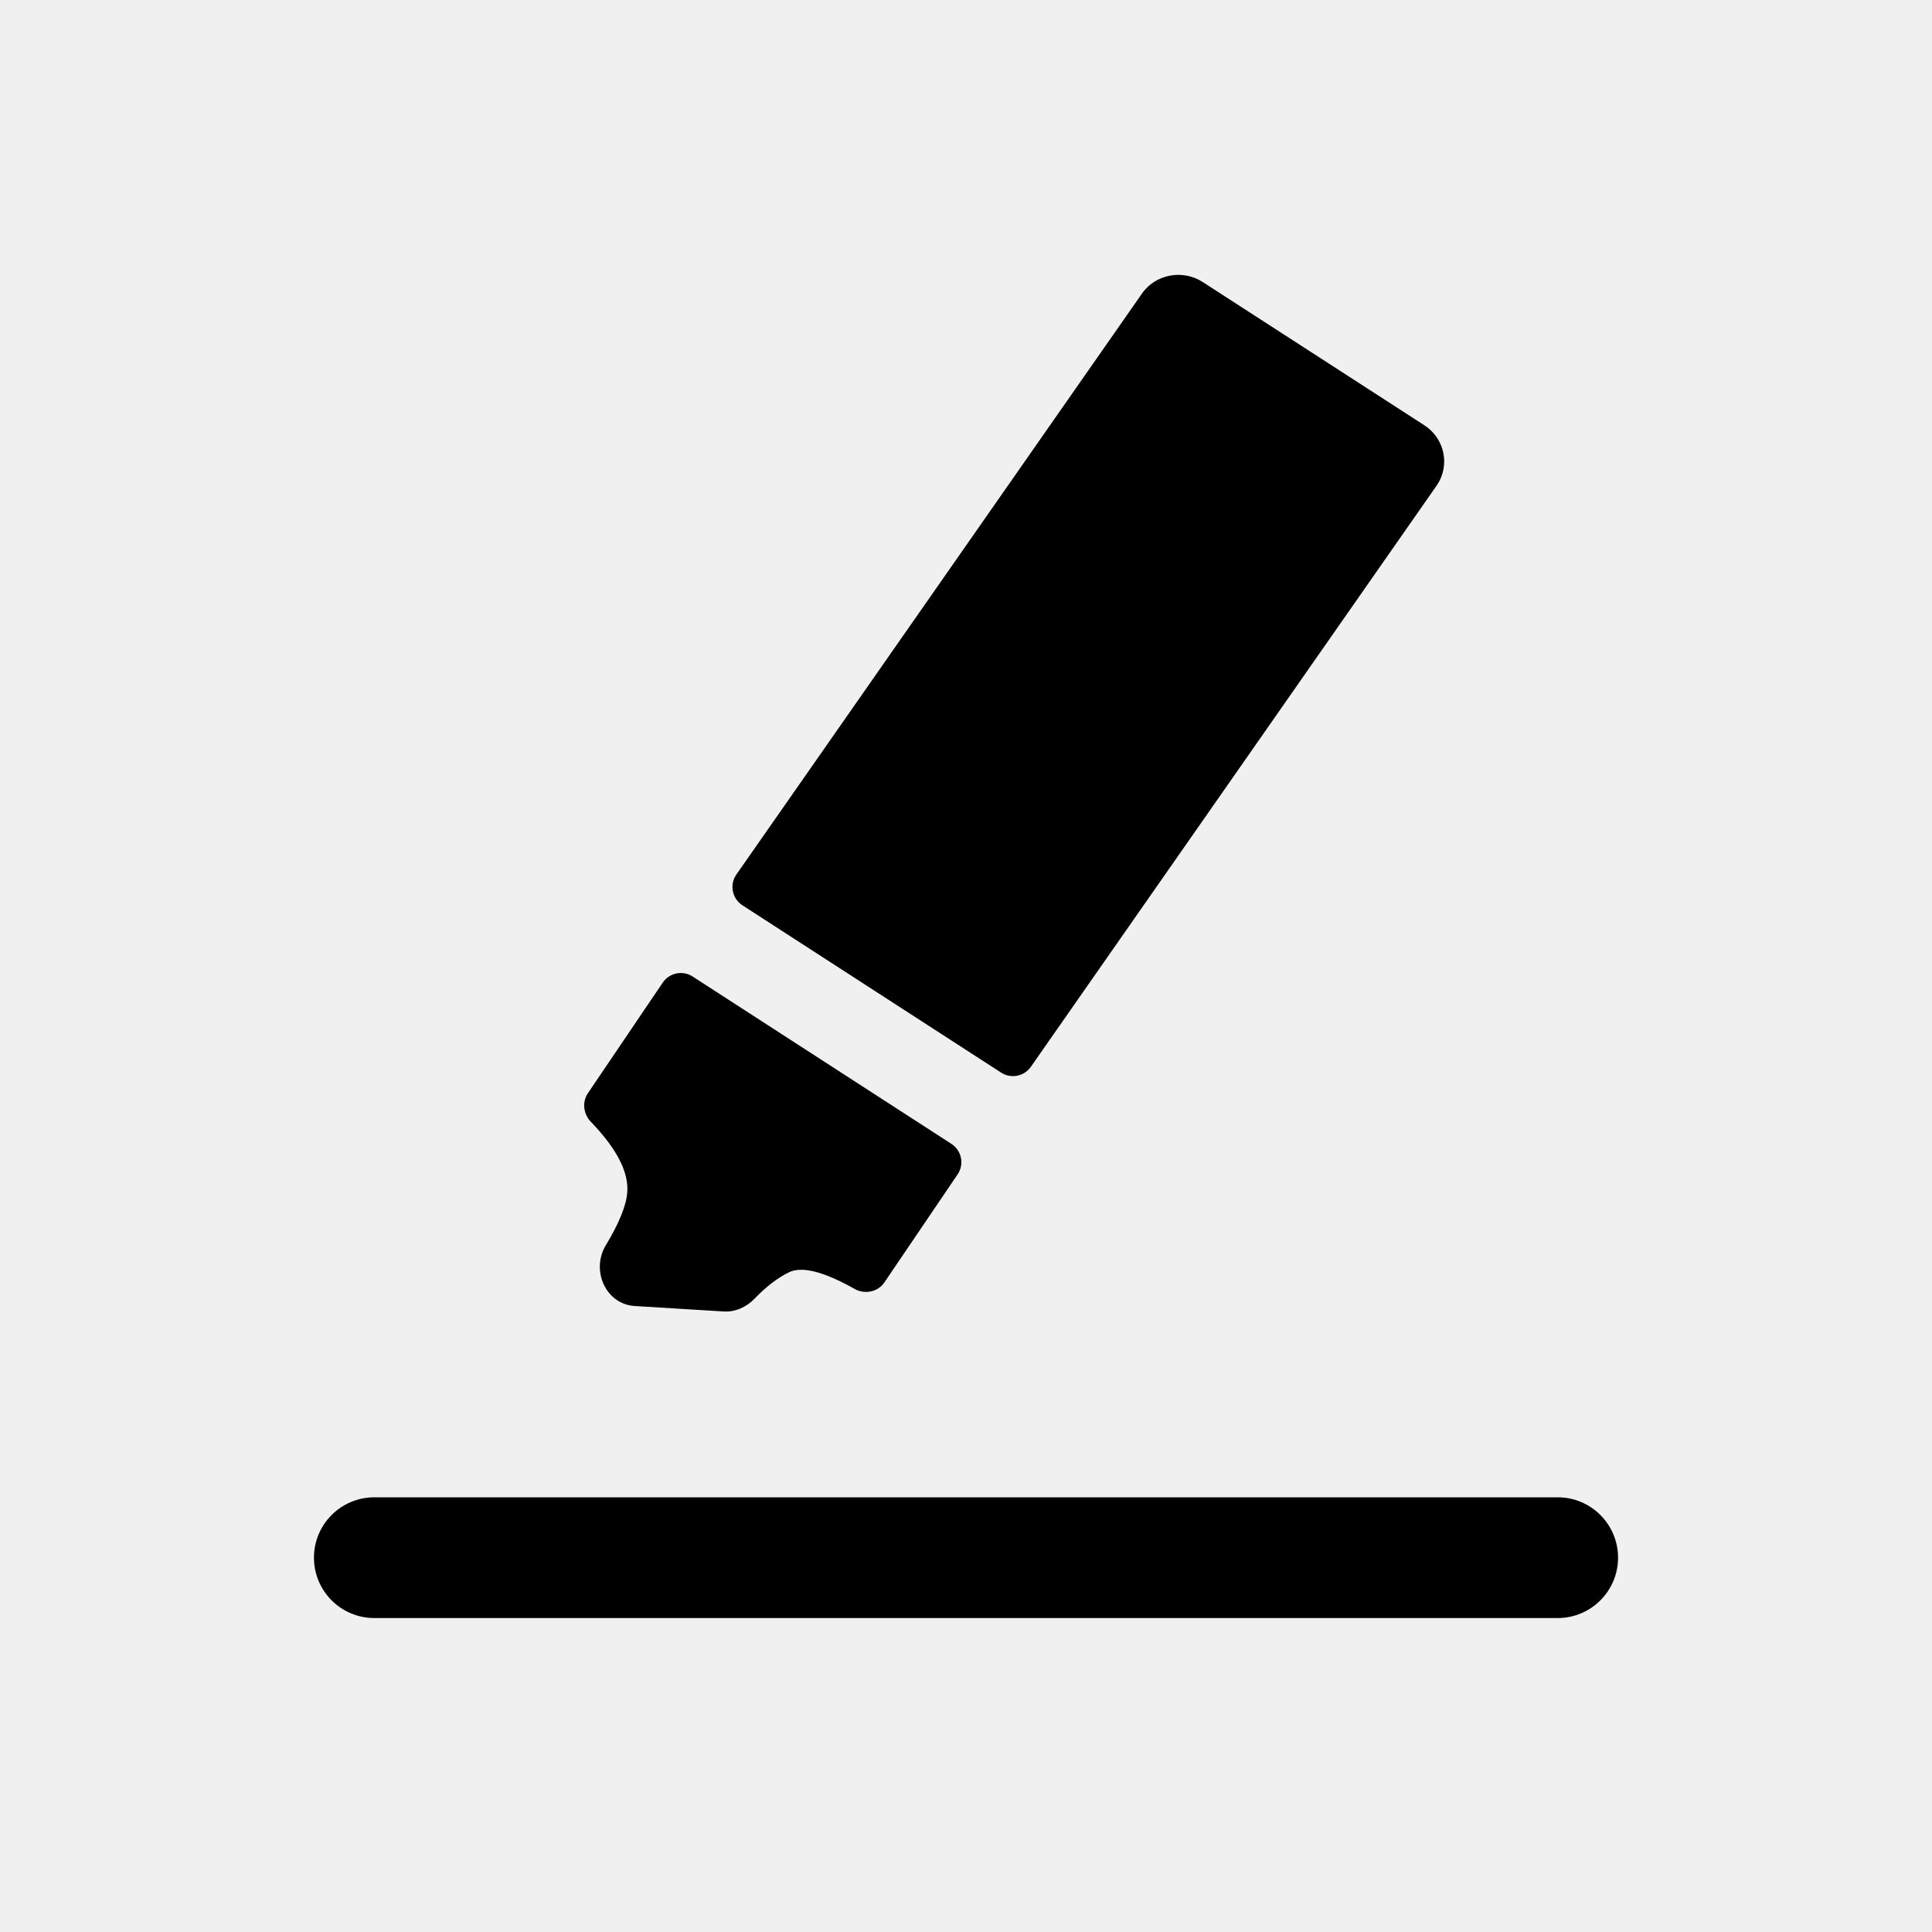
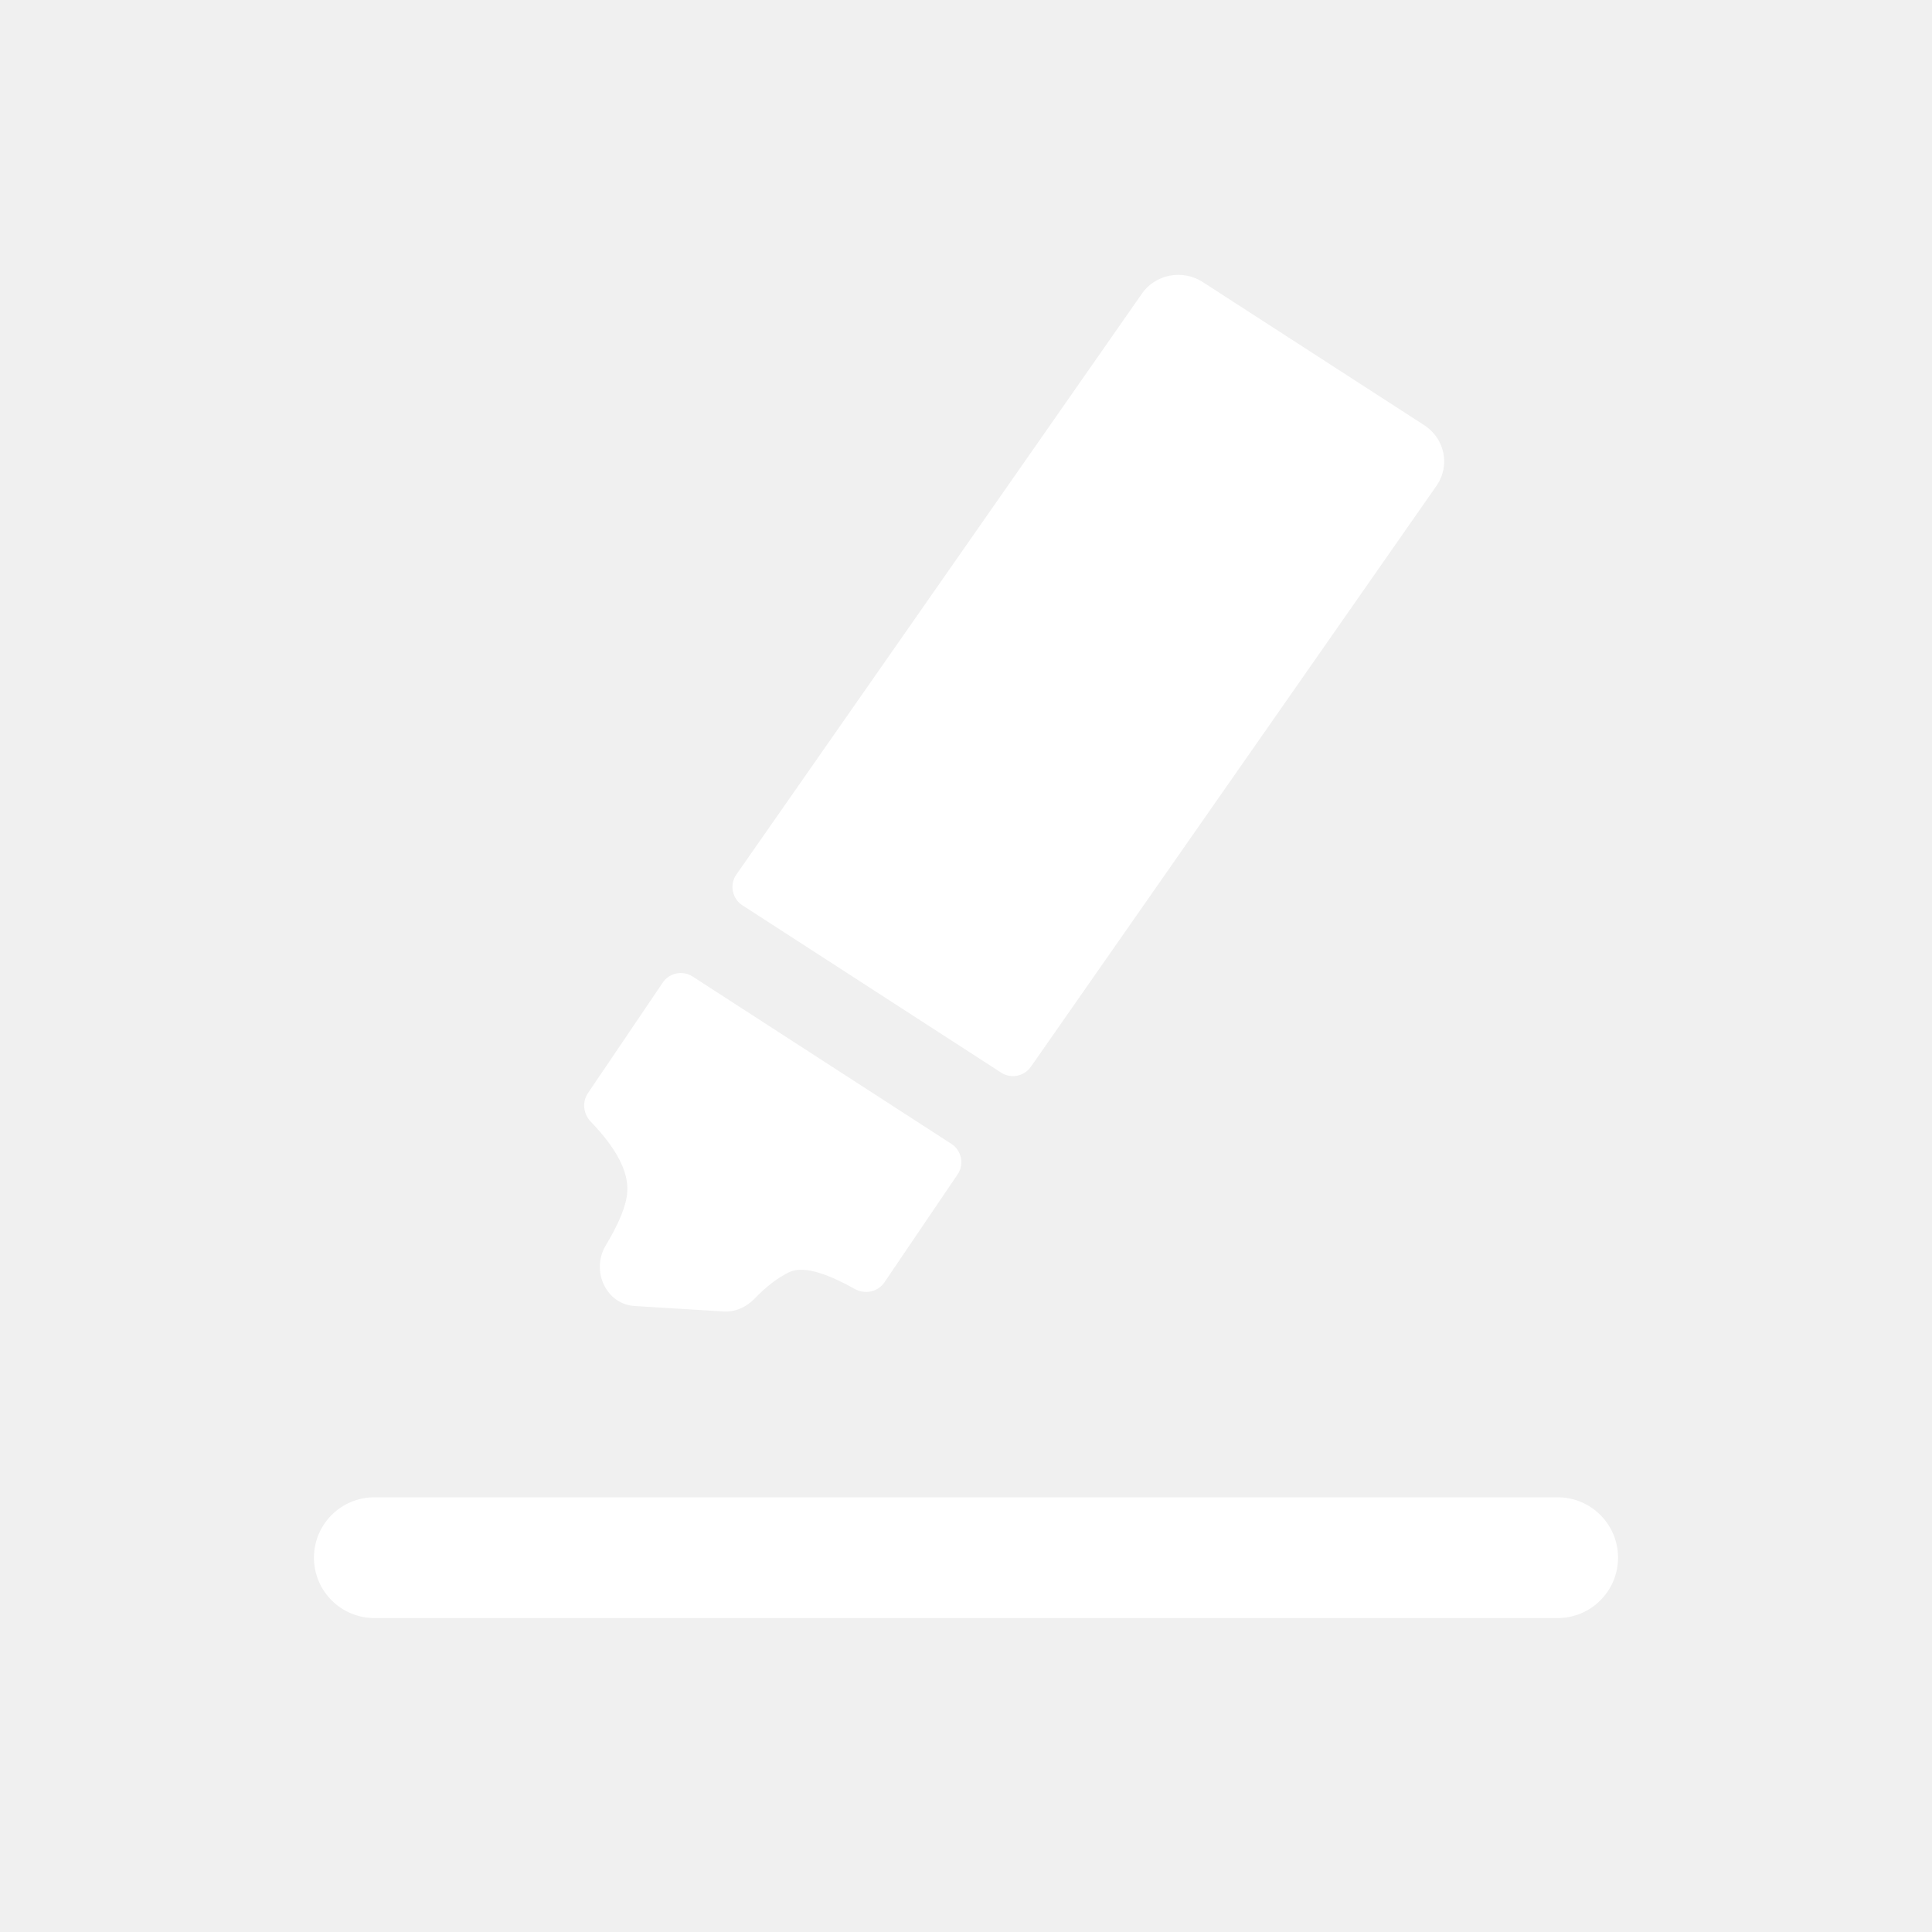
<svg xmlns="http://www.w3.org/2000/svg" width="16" height="16" viewBox="0 0 16 16" fill="none">
-   <path d="M11.796 3.522L9.961 2.336C9.793 2.227 9.565 2.271 9.454 2.436L6.098 7.243C6.04 7.326 6.063 7.442 6.148 7.497L8.291 8.883C8.373 8.936 8.481 8.914 8.537 8.835L11.9 4.018C12.011 3.853 11.964 3.631 11.796 3.522Z" fill="black" />
-   <path d="M7.931 9.725C7.987 9.642 7.964 9.528 7.879 9.473L5.736 8.087C5.654 8.034 5.544 8.056 5.489 8.137L4.869 9.053C4.819 9.127 4.831 9.226 4.893 9.29C5.105 9.51 5.206 9.703 5.195 9.87C5.188 9.981 5.128 10.129 5.017 10.313C4.892 10.52 5.016 10.802 5.258 10.816L5.993 10.861C6.089 10.867 6.181 10.825 6.248 10.756C6.344 10.656 6.44 10.582 6.533 10.537C6.64 10.484 6.821 10.53 7.077 10.674C7.162 10.722 7.271 10.7 7.325 10.619L7.931 9.725Z" fill="black" />
-   <path d="M3.1 12.4C2.824 12.4 2.6 12.624 2.6 12.9C2.6 13.176 2.824 13.4 3.1 13.4H12.9C13.176 13.4 13.4 13.176 13.4 12.9C13.4 12.624 13.176 12.4 12.9 12.4H3.1Z" fill="black" />
+   <path d="M11.796 3.522L9.961 2.336C9.793 2.227 9.565 2.271 9.454 2.436L6.098 7.243C6.04 7.326 6.063 7.442 6.148 7.497L8.291 8.883C8.373 8.936 8.481 8.914 8.537 8.835L11.9 4.018C12.011 3.853 11.964 3.631 11.796 3.522Z" fill="white" />
+   <path d="M7.931 9.725C7.987 9.642 7.964 9.528 7.879 9.473L5.736 8.087C5.654 8.034 5.544 8.056 5.489 8.137L4.869 9.053C4.819 9.127 4.831 9.226 4.893 9.29C5.105 9.51 5.206 9.703 5.195 9.87C5.188 9.981 5.128 10.129 5.017 10.313C4.892 10.52 5.016 10.802 5.258 10.816L5.993 10.861C6.089 10.867 6.181 10.825 6.248 10.756C6.344 10.656 6.44 10.582 6.533 10.537C6.64 10.484 6.821 10.53 7.077 10.674C7.162 10.722 7.271 10.7 7.325 10.619L7.931 9.725Z" fill="white" />
+   <path d="M3.1 12.4C2.824 12.4 2.6 12.624 2.6 12.9C2.6 13.176 2.824 13.4 3.1 13.4H12.9C13.176 13.4 13.4 13.176 13.4 12.9C13.4 12.624 13.176 12.4 12.9 12.4H3.1Z" fill="white" />
</svg>
